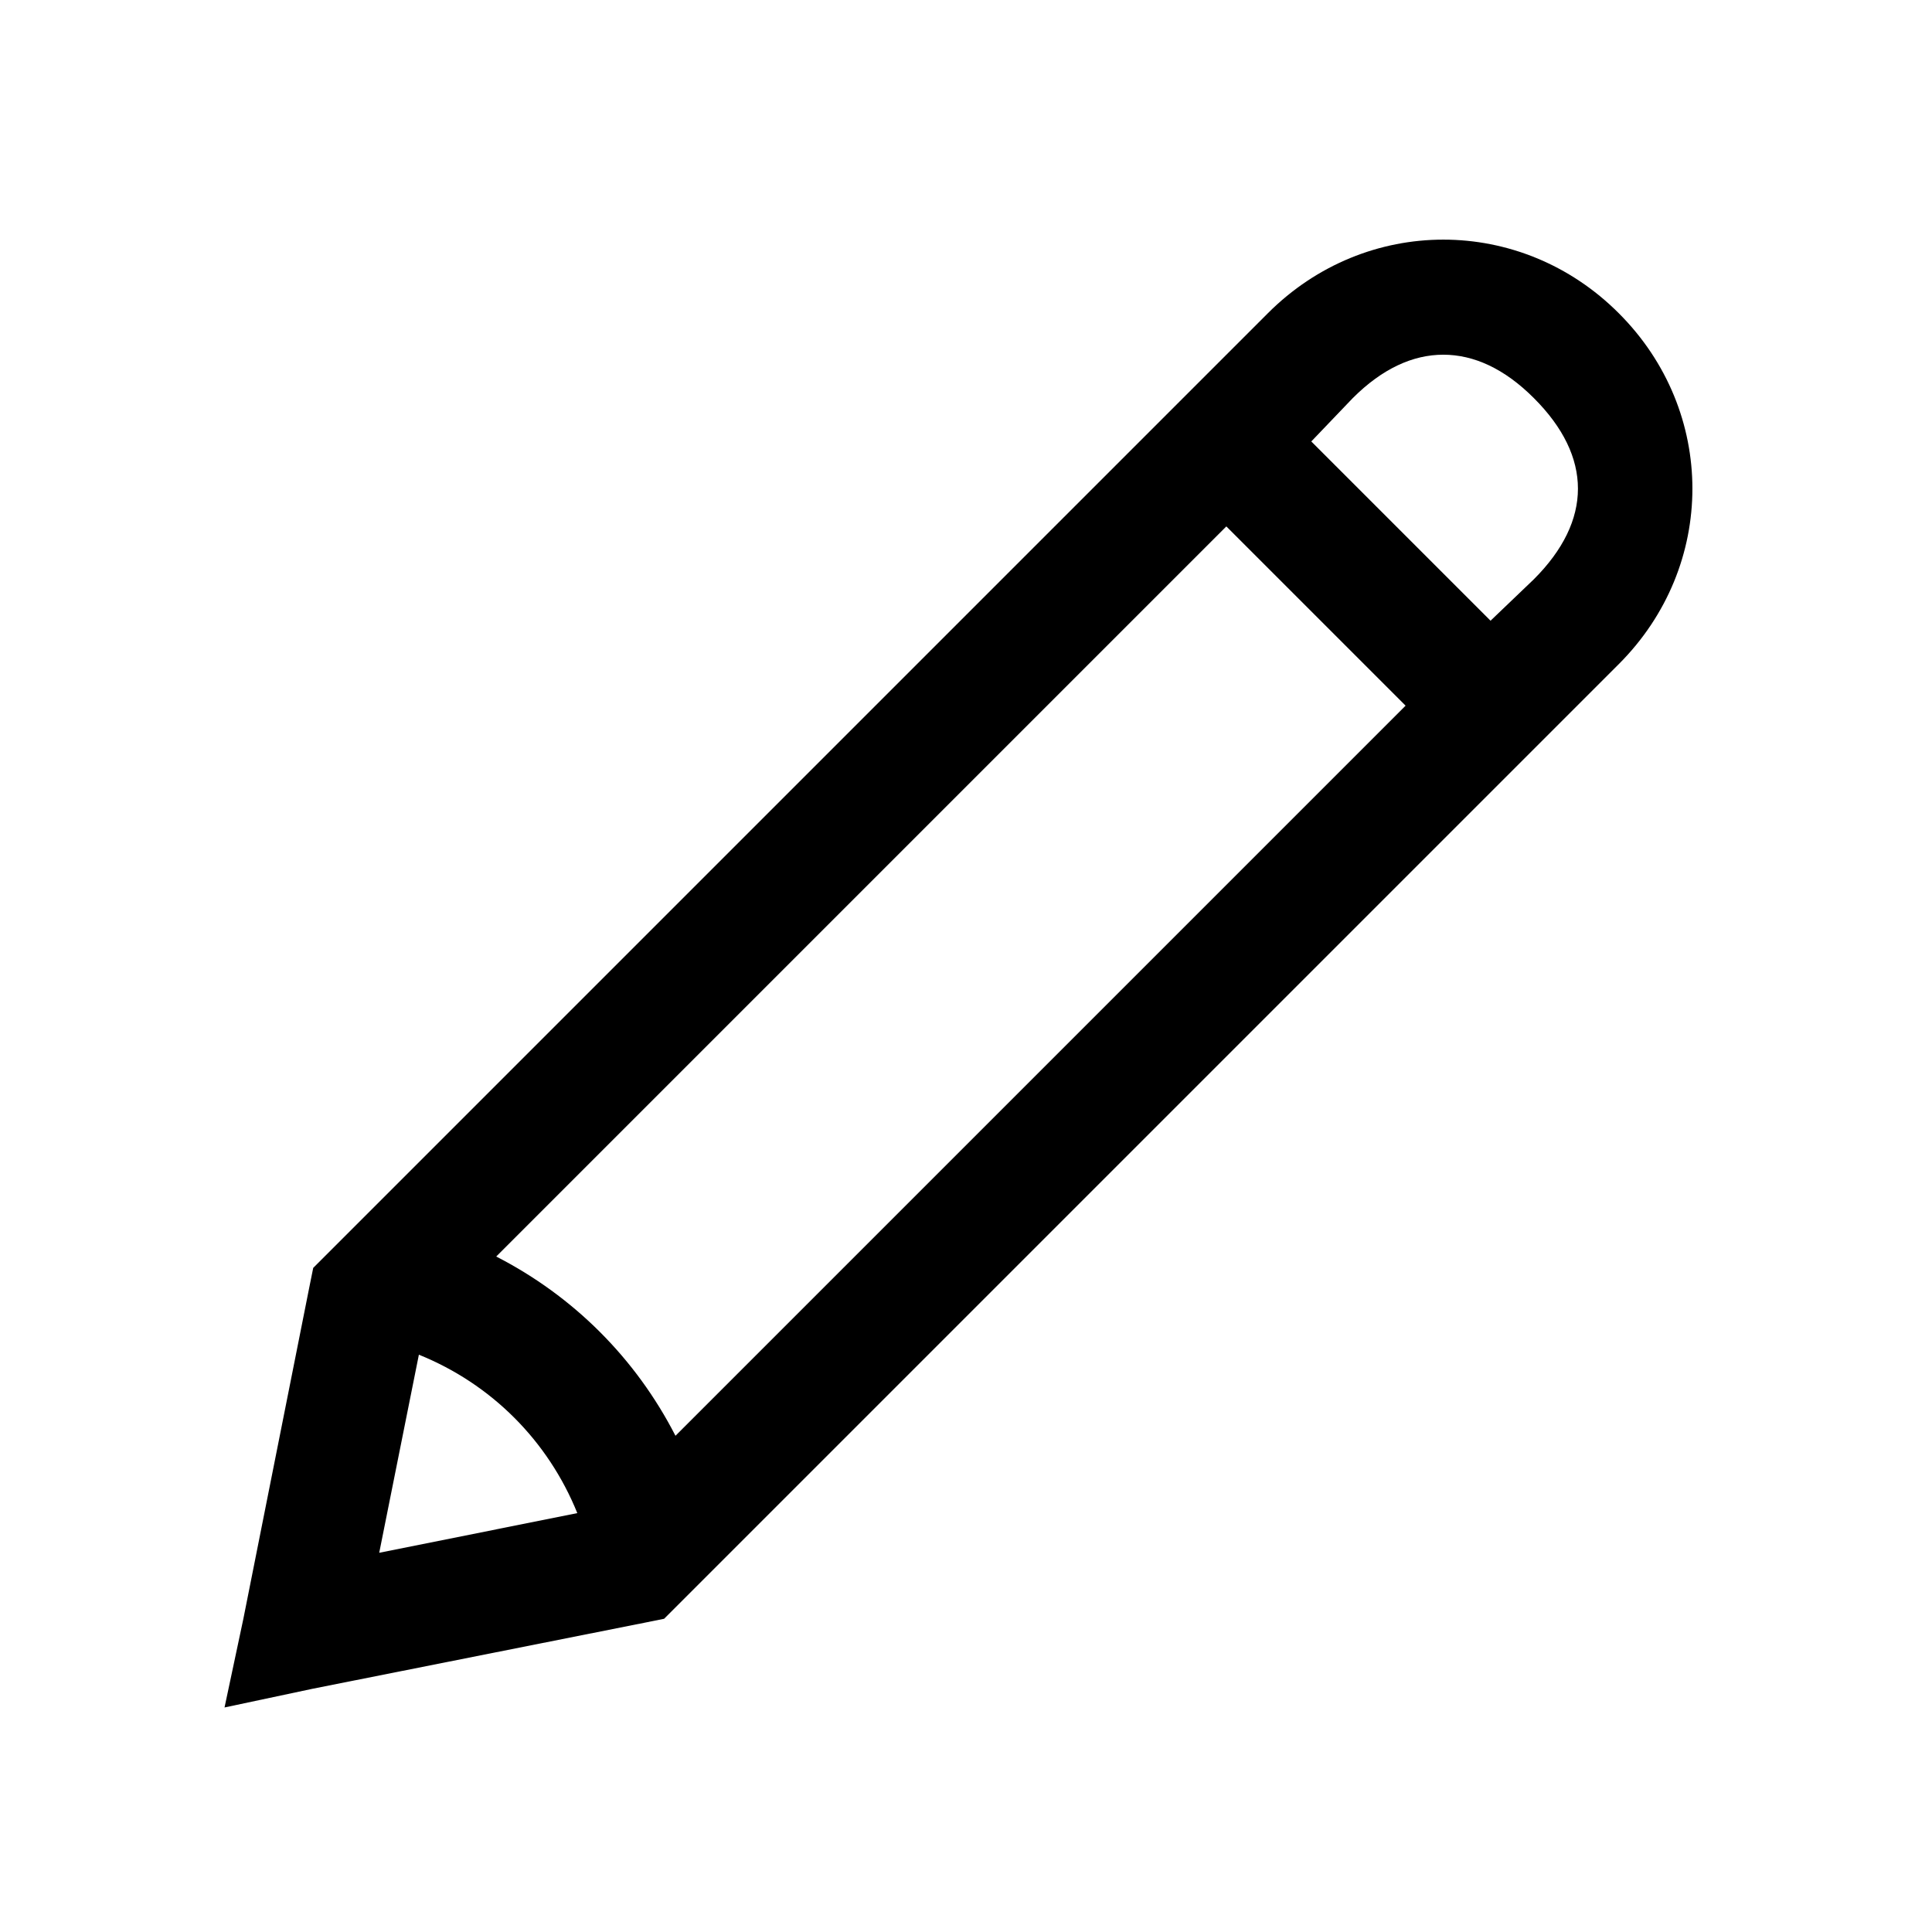
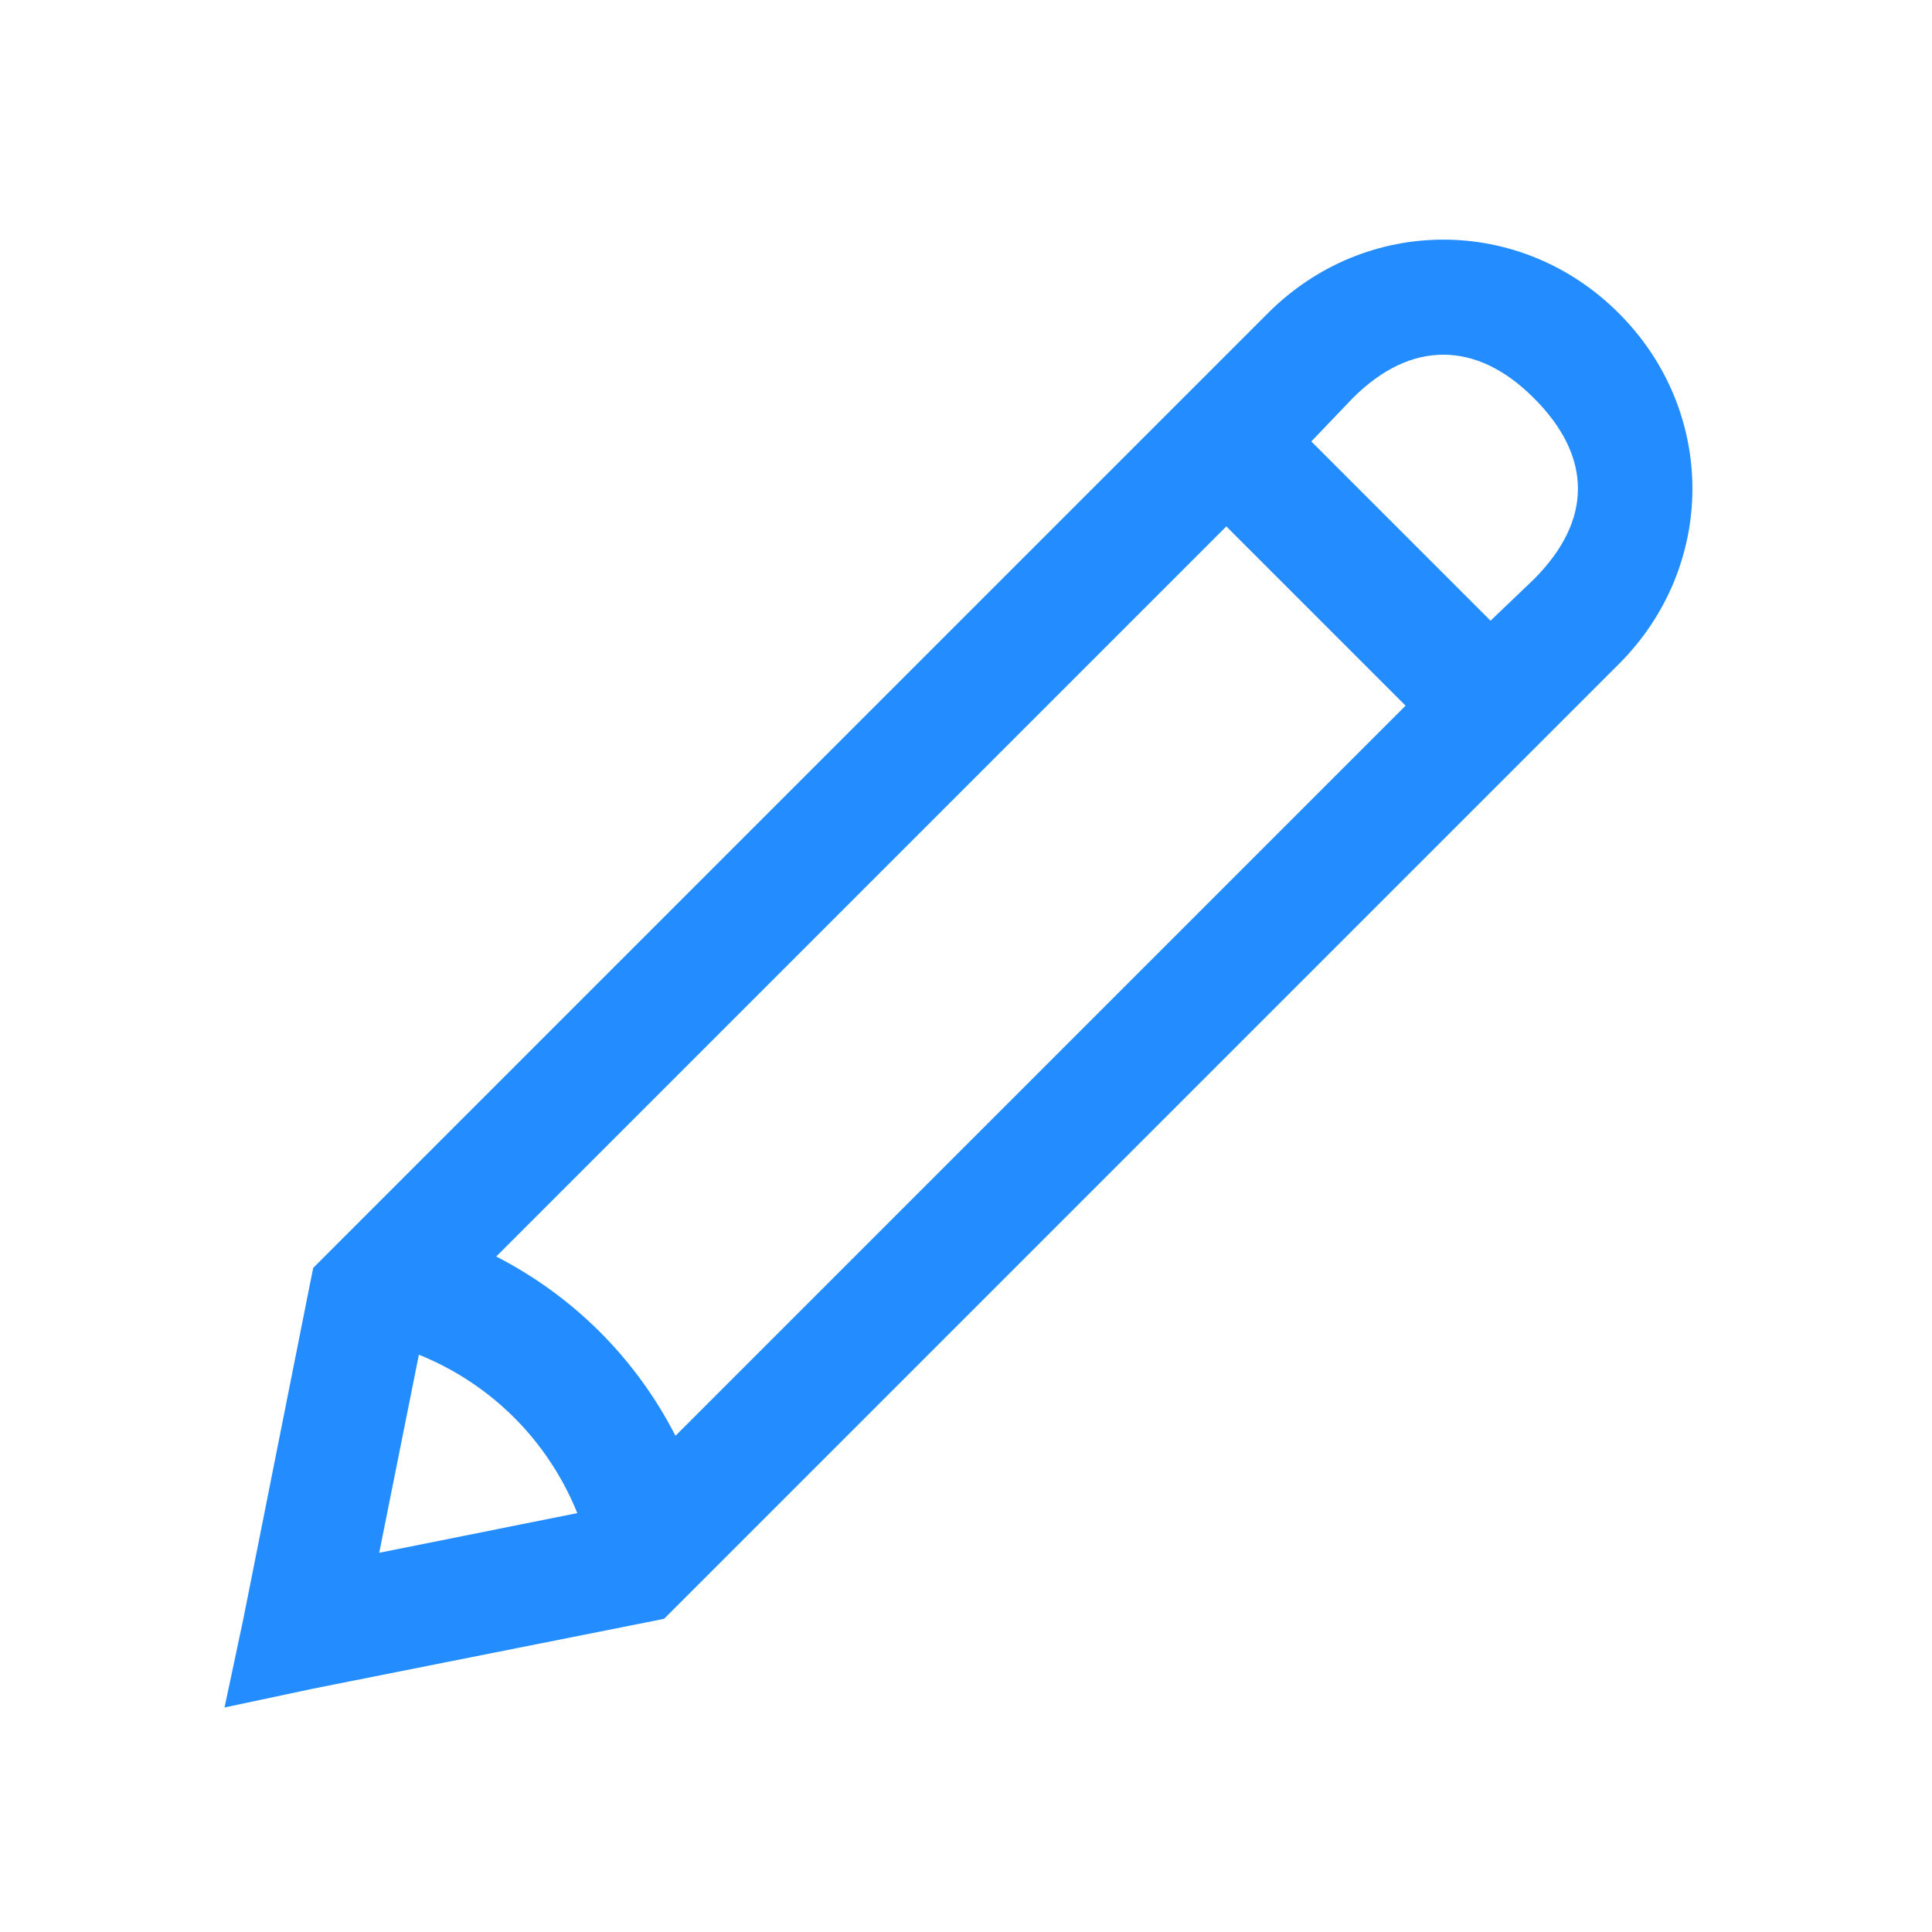
- <svg xmlns="http://www.w3.org/2000/svg" viewBox="0 0 32 32" width="32px" height="32px">
+ <svg xmlns="http://www.w3.org/2000/svg" viewBox="0 0 32 32" width="32px" height="32px" fill="#238CFF">
  <path d="M 23.906 3.969 C 22.859 3.969 21.812 4.375 21 5.188 L 5.188 21 L 5.125 21.312 L 4.031 26.812 L 3.719 28.281 L 5.188 27.969 L 10.688 26.875 L 11 26.812 L 26.812 11 C 28.438 9.375 28.438 6.812 26.812 5.188 C 26 4.375 24.953 3.969 23.906 3.969 Z M 23.906 5.875 C 24.41 5.875 24.918 6.105 25.406 6.594 C 26.379 7.566 26.379 8.621 25.406 9.594 L 24.688 10.281 L 21.719 7.312 L 22.406 6.594 C 22.895 6.105 23.402 5.875 23.906 5.875 Z M 20.312 8.719 L 23.281 11.688 L 11.188 23.781 C 10.531 22.5 9.5 21.469 8.219 20.812 Z M 6.938 22.438 C 8.137 22.922 9.078 23.863 9.562 25.062 L 6.281 25.719 Z" />
</svg>
